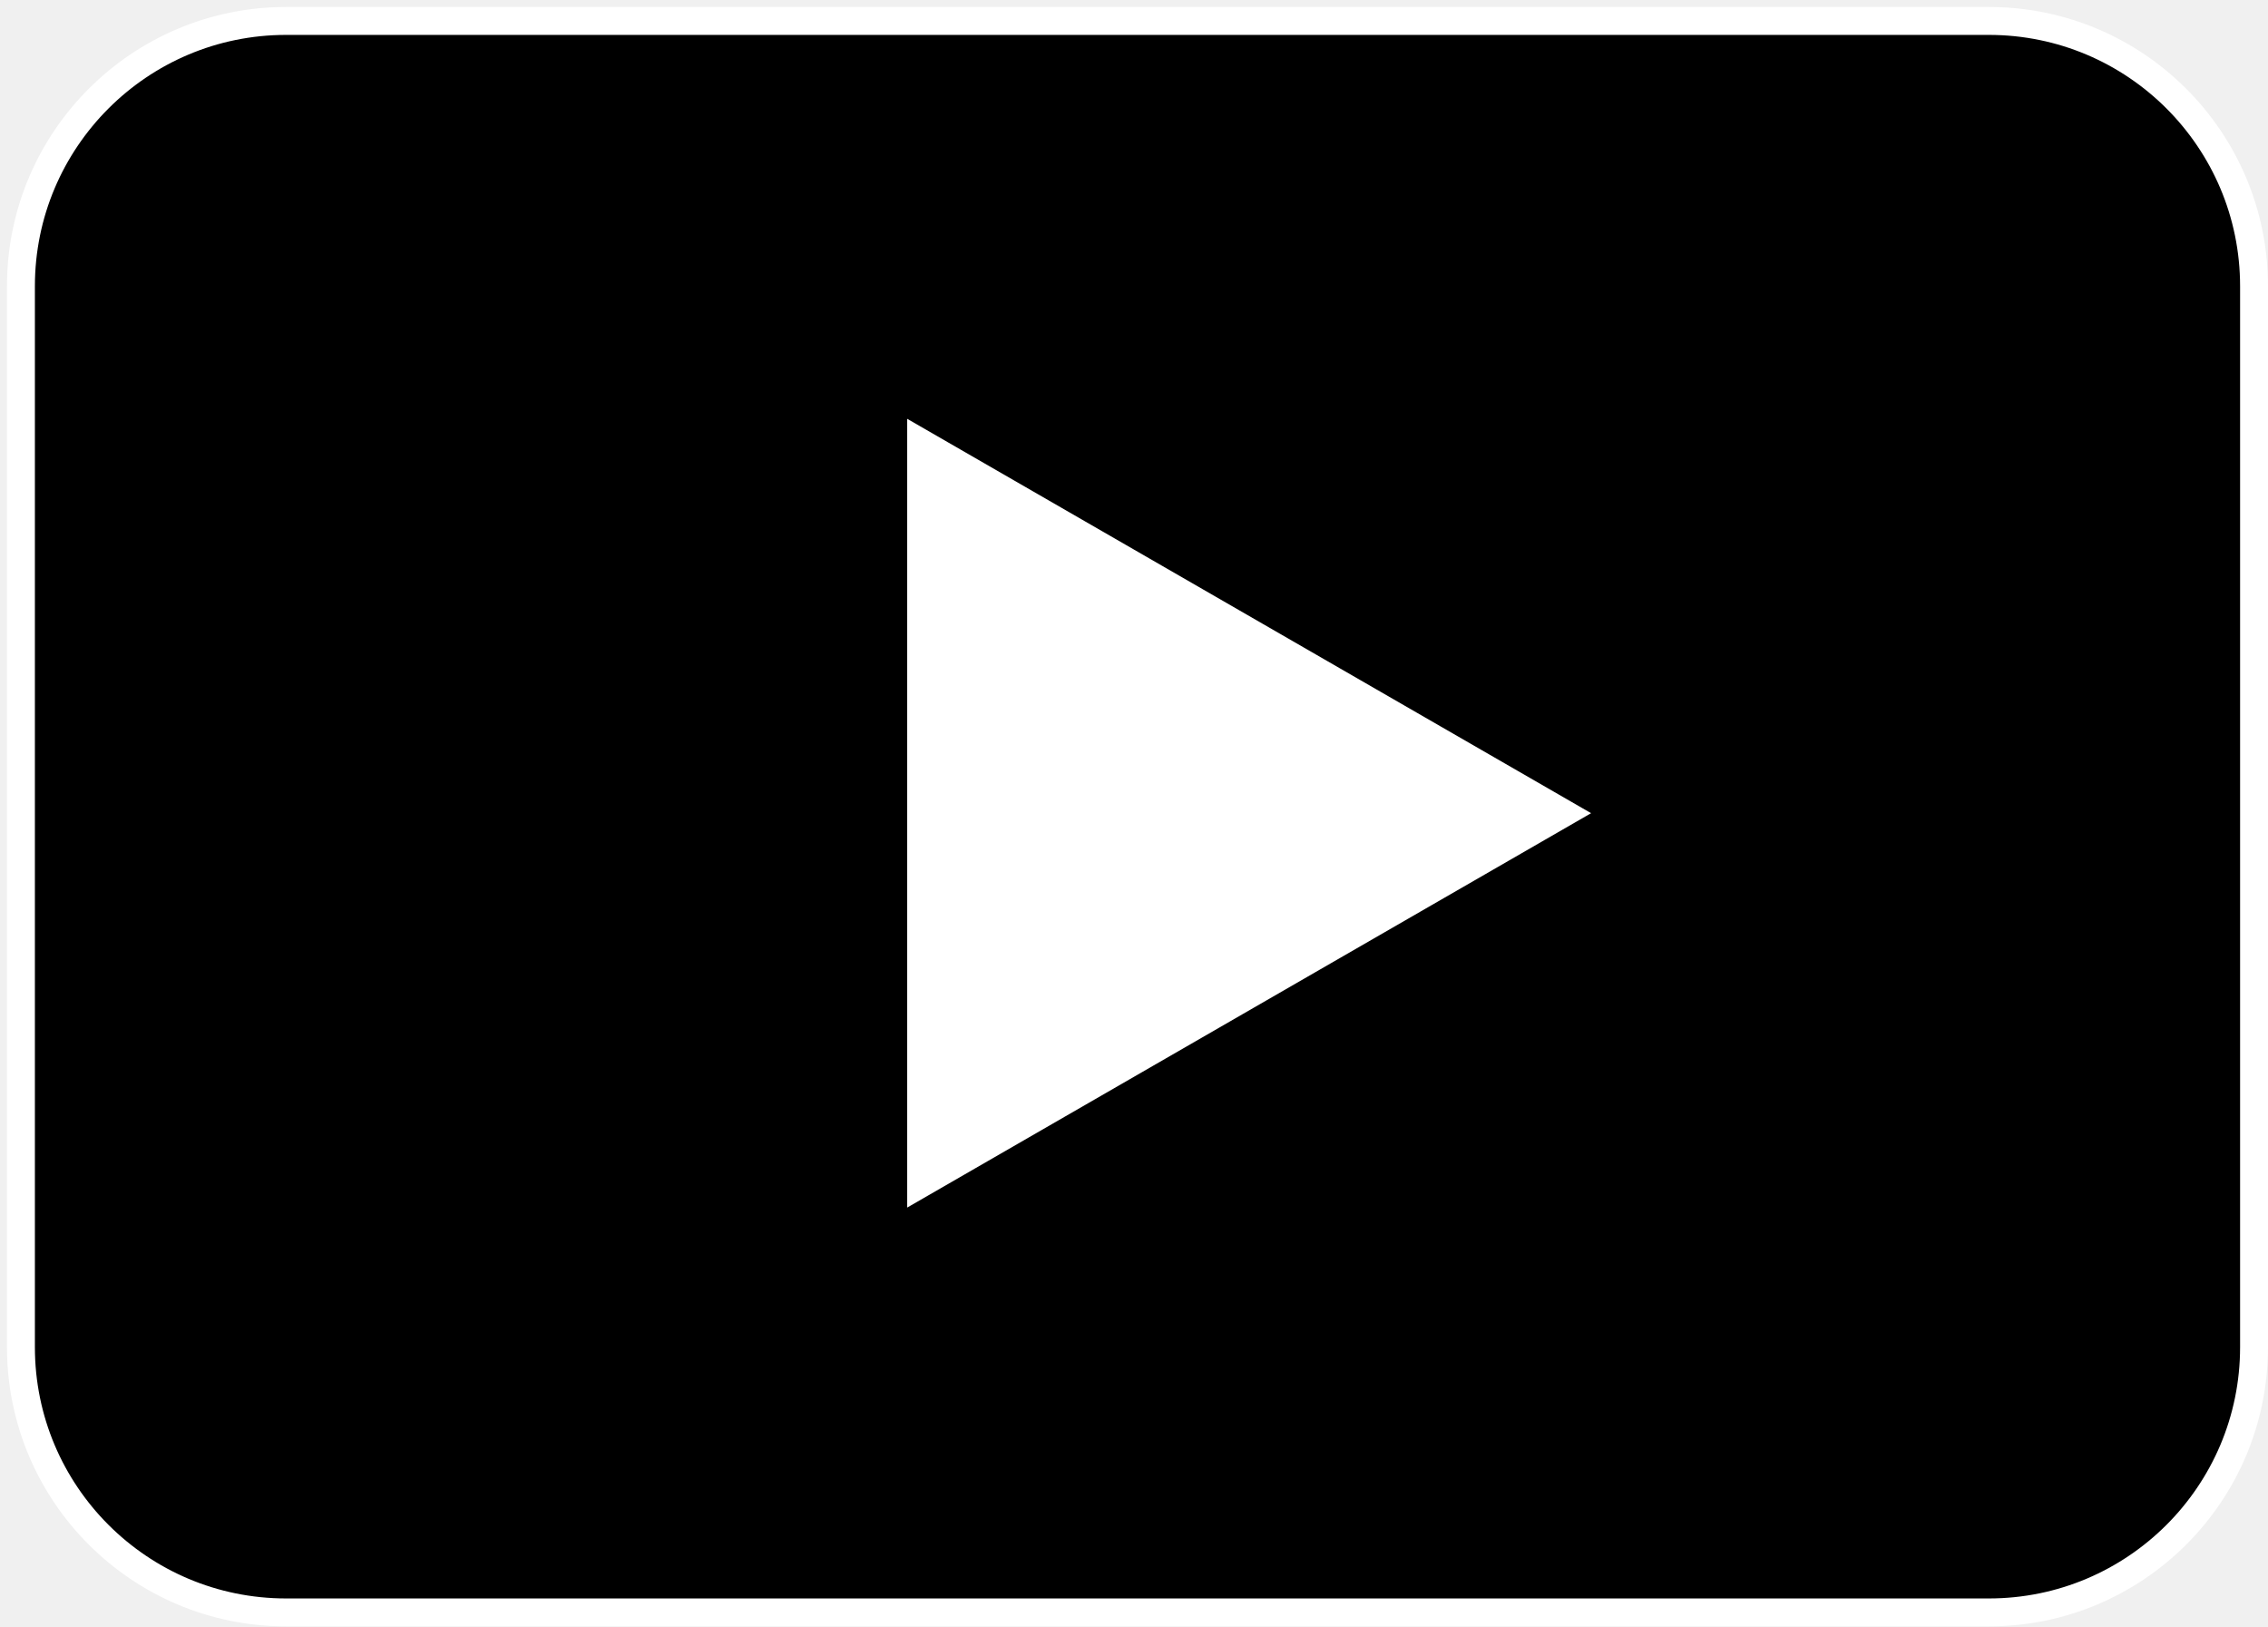
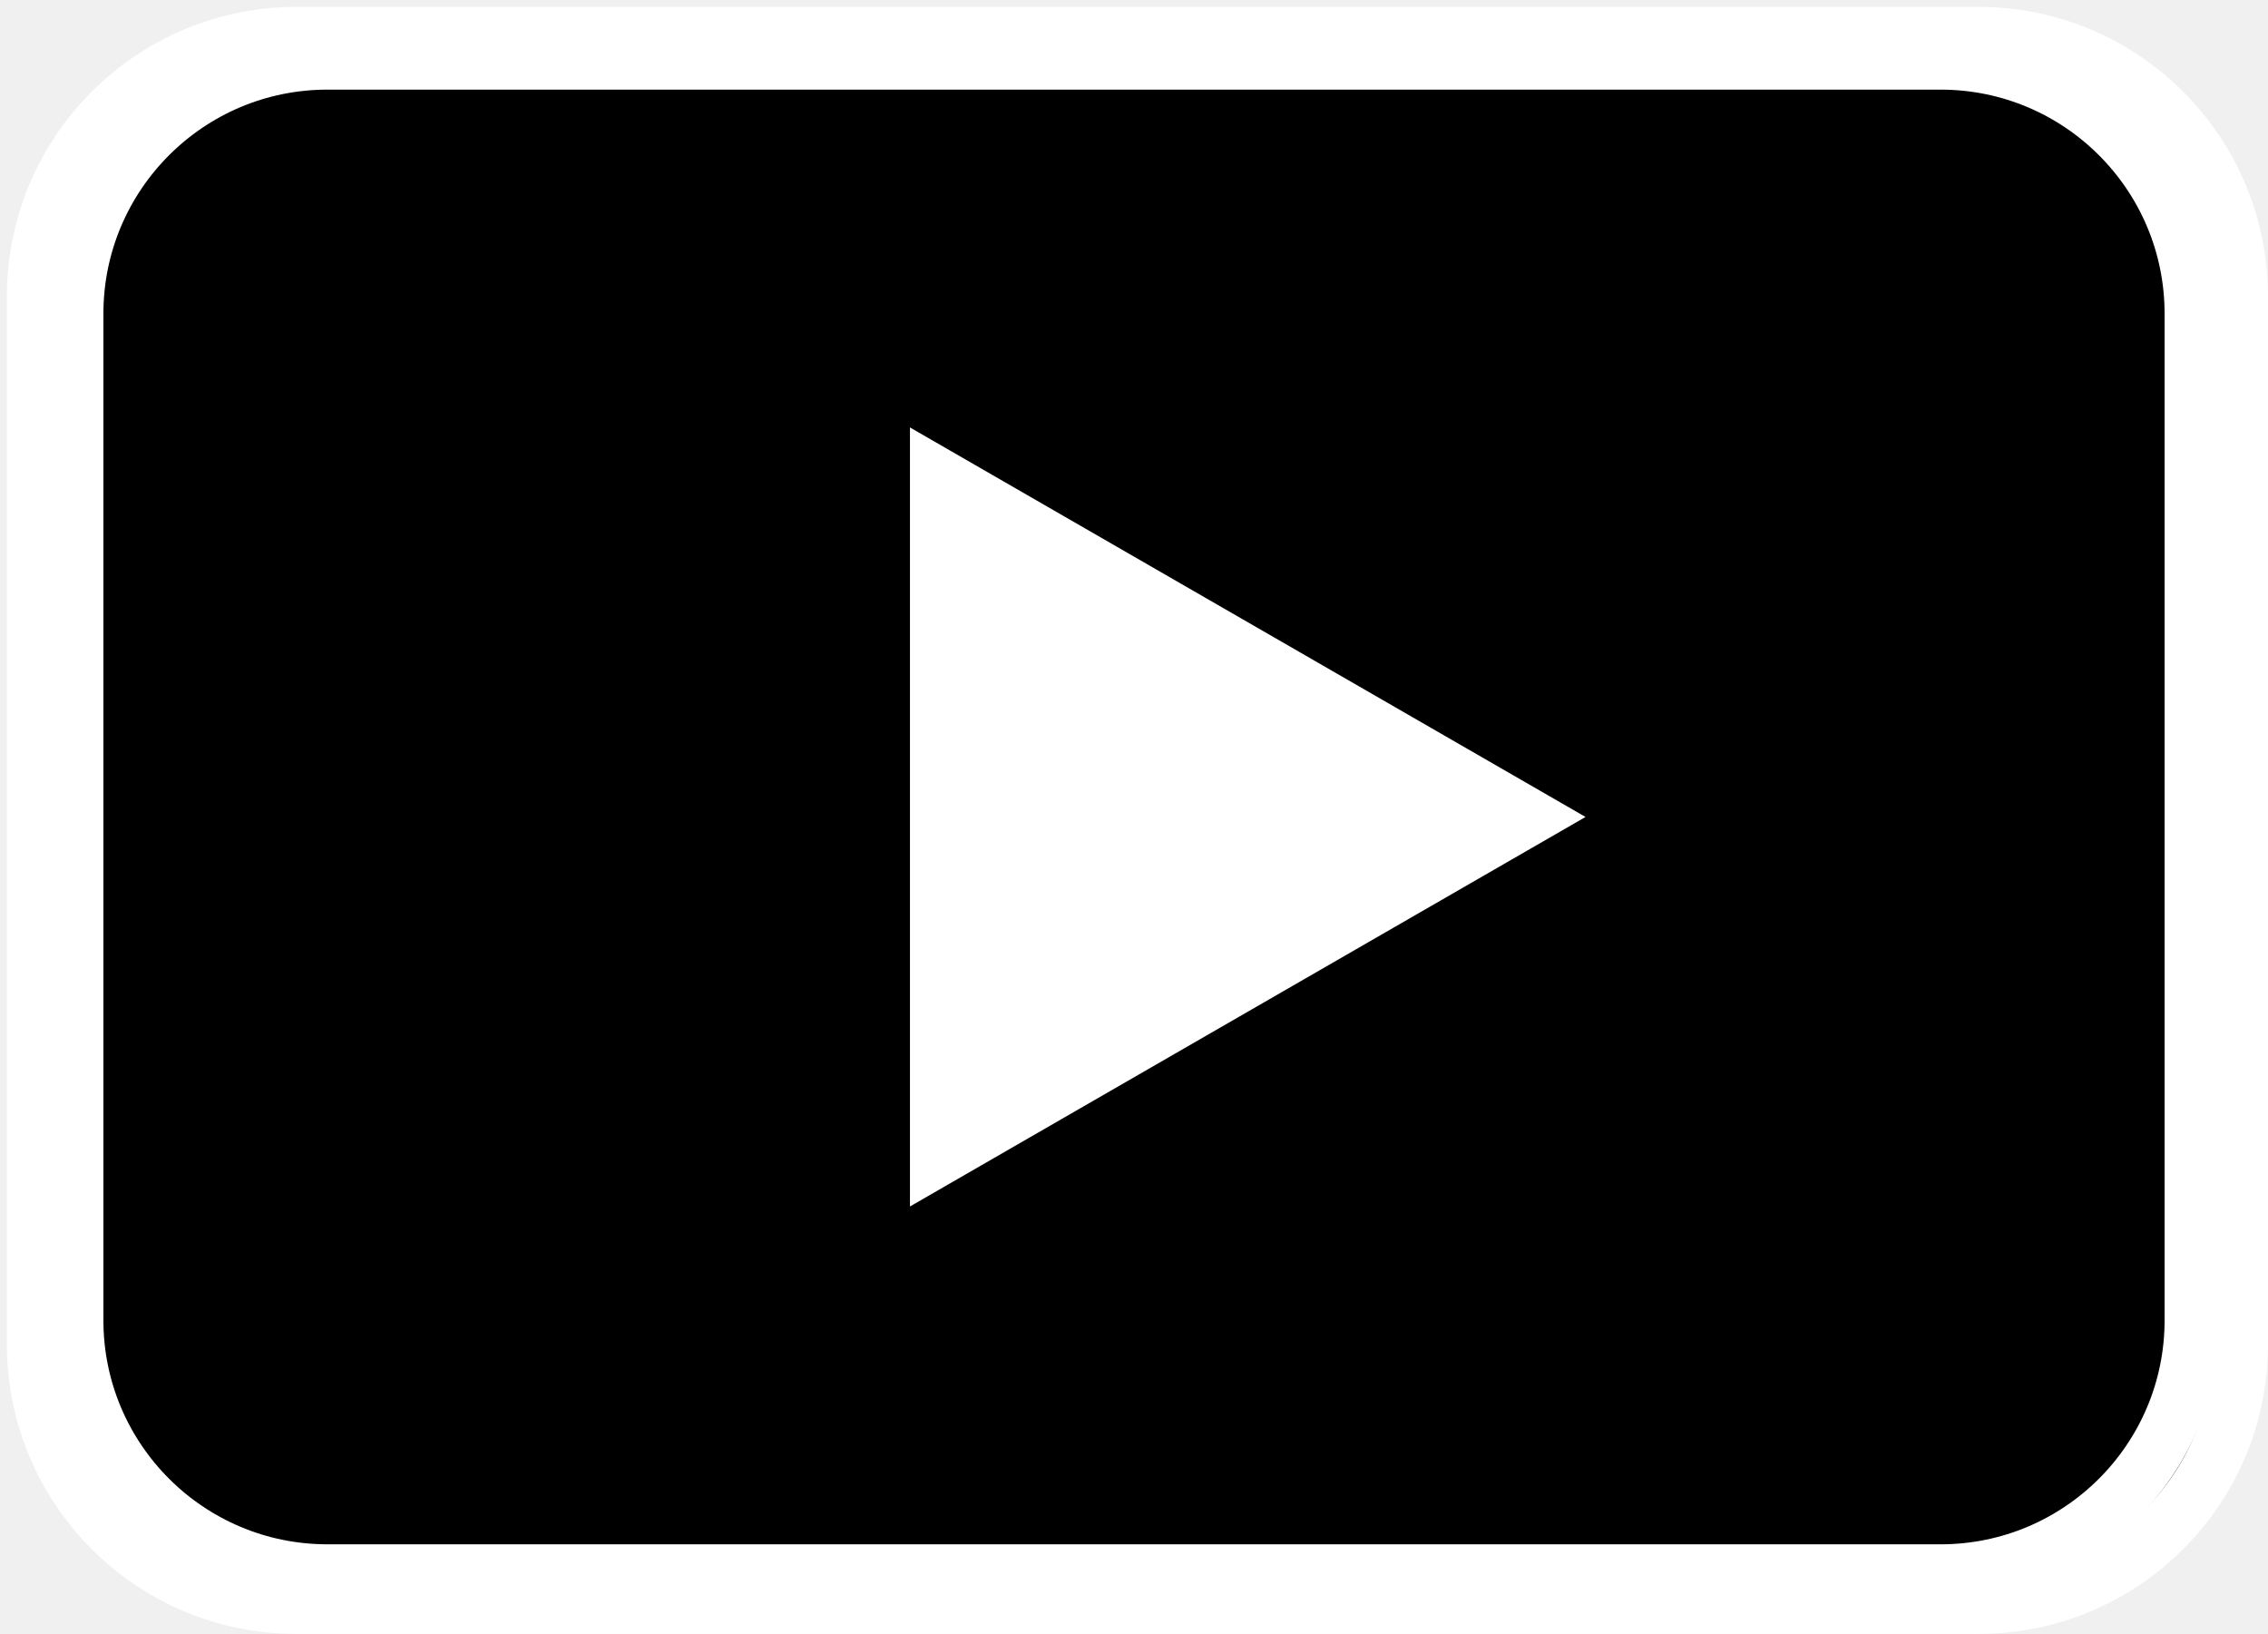
- <svg xmlns="http://www.w3.org/2000/svg" width="325" height="233" overflow="hidden">
+ <svg xmlns="http://www.w3.org/2000/svg" width="329" height="237" overflow="hidden">
  <defs>
    <clipPath id="clip0">
-       <rect x="422" y="226" width="325" height="233" />
+       <rect x="420" y="224" width="329" height="237" />
    </clipPath>
  </defs>
-   <g clip-path="url(#clip0)" transform="translate(-422 -226)">
-     <path d="M425 267.001C425 246.013 442.013 229 463.001 229L706.999 229C727.986 229 745 246.013 745 267.001L745 418.999C745 439.987 727.986 457 706.999 457L463.001 457C442.013 457 425 439.987 425 418.999Z" stroke="#FFFFFF" stroke-width="4" stroke-miterlimit="8" fill-rule="evenodd" />
+   <g clip-path="url(#clip0)" transform="translate(-420 -224)">
+     <path d="M425 267.001C425 246.013 442.013 229 463.001 229L706.999 229C727.986 229 745 246.013 745 267.001L745 418.999C745 439.987 727.986 457 706.999 457L463.001 457C442.013 457 425 439.987 425 418.999Z" stroke="#FFFFFF" stroke-width="8" stroke-miterlimit="8" fill-rule="evenodd" />
+     <path d="M431 269.501C431 249.342 447.342 233 467.501 233L701.499 233C721.658 233 738 249.342 738 269.501L738 415.501C738 435.66 721.658 452.002 701.499 452.002L467.501 452.002C447.342 452.002 431 435.66 431 415.501Z" stroke="#FFFFFF" stroke-width="8" stroke-miterlimit="8" fill-rule="evenodd" />
    <path d="M552 286 650 342.5 552 399Z" fill="#FFFFFF" fill-rule="evenodd" />
  </g>
</svg>
